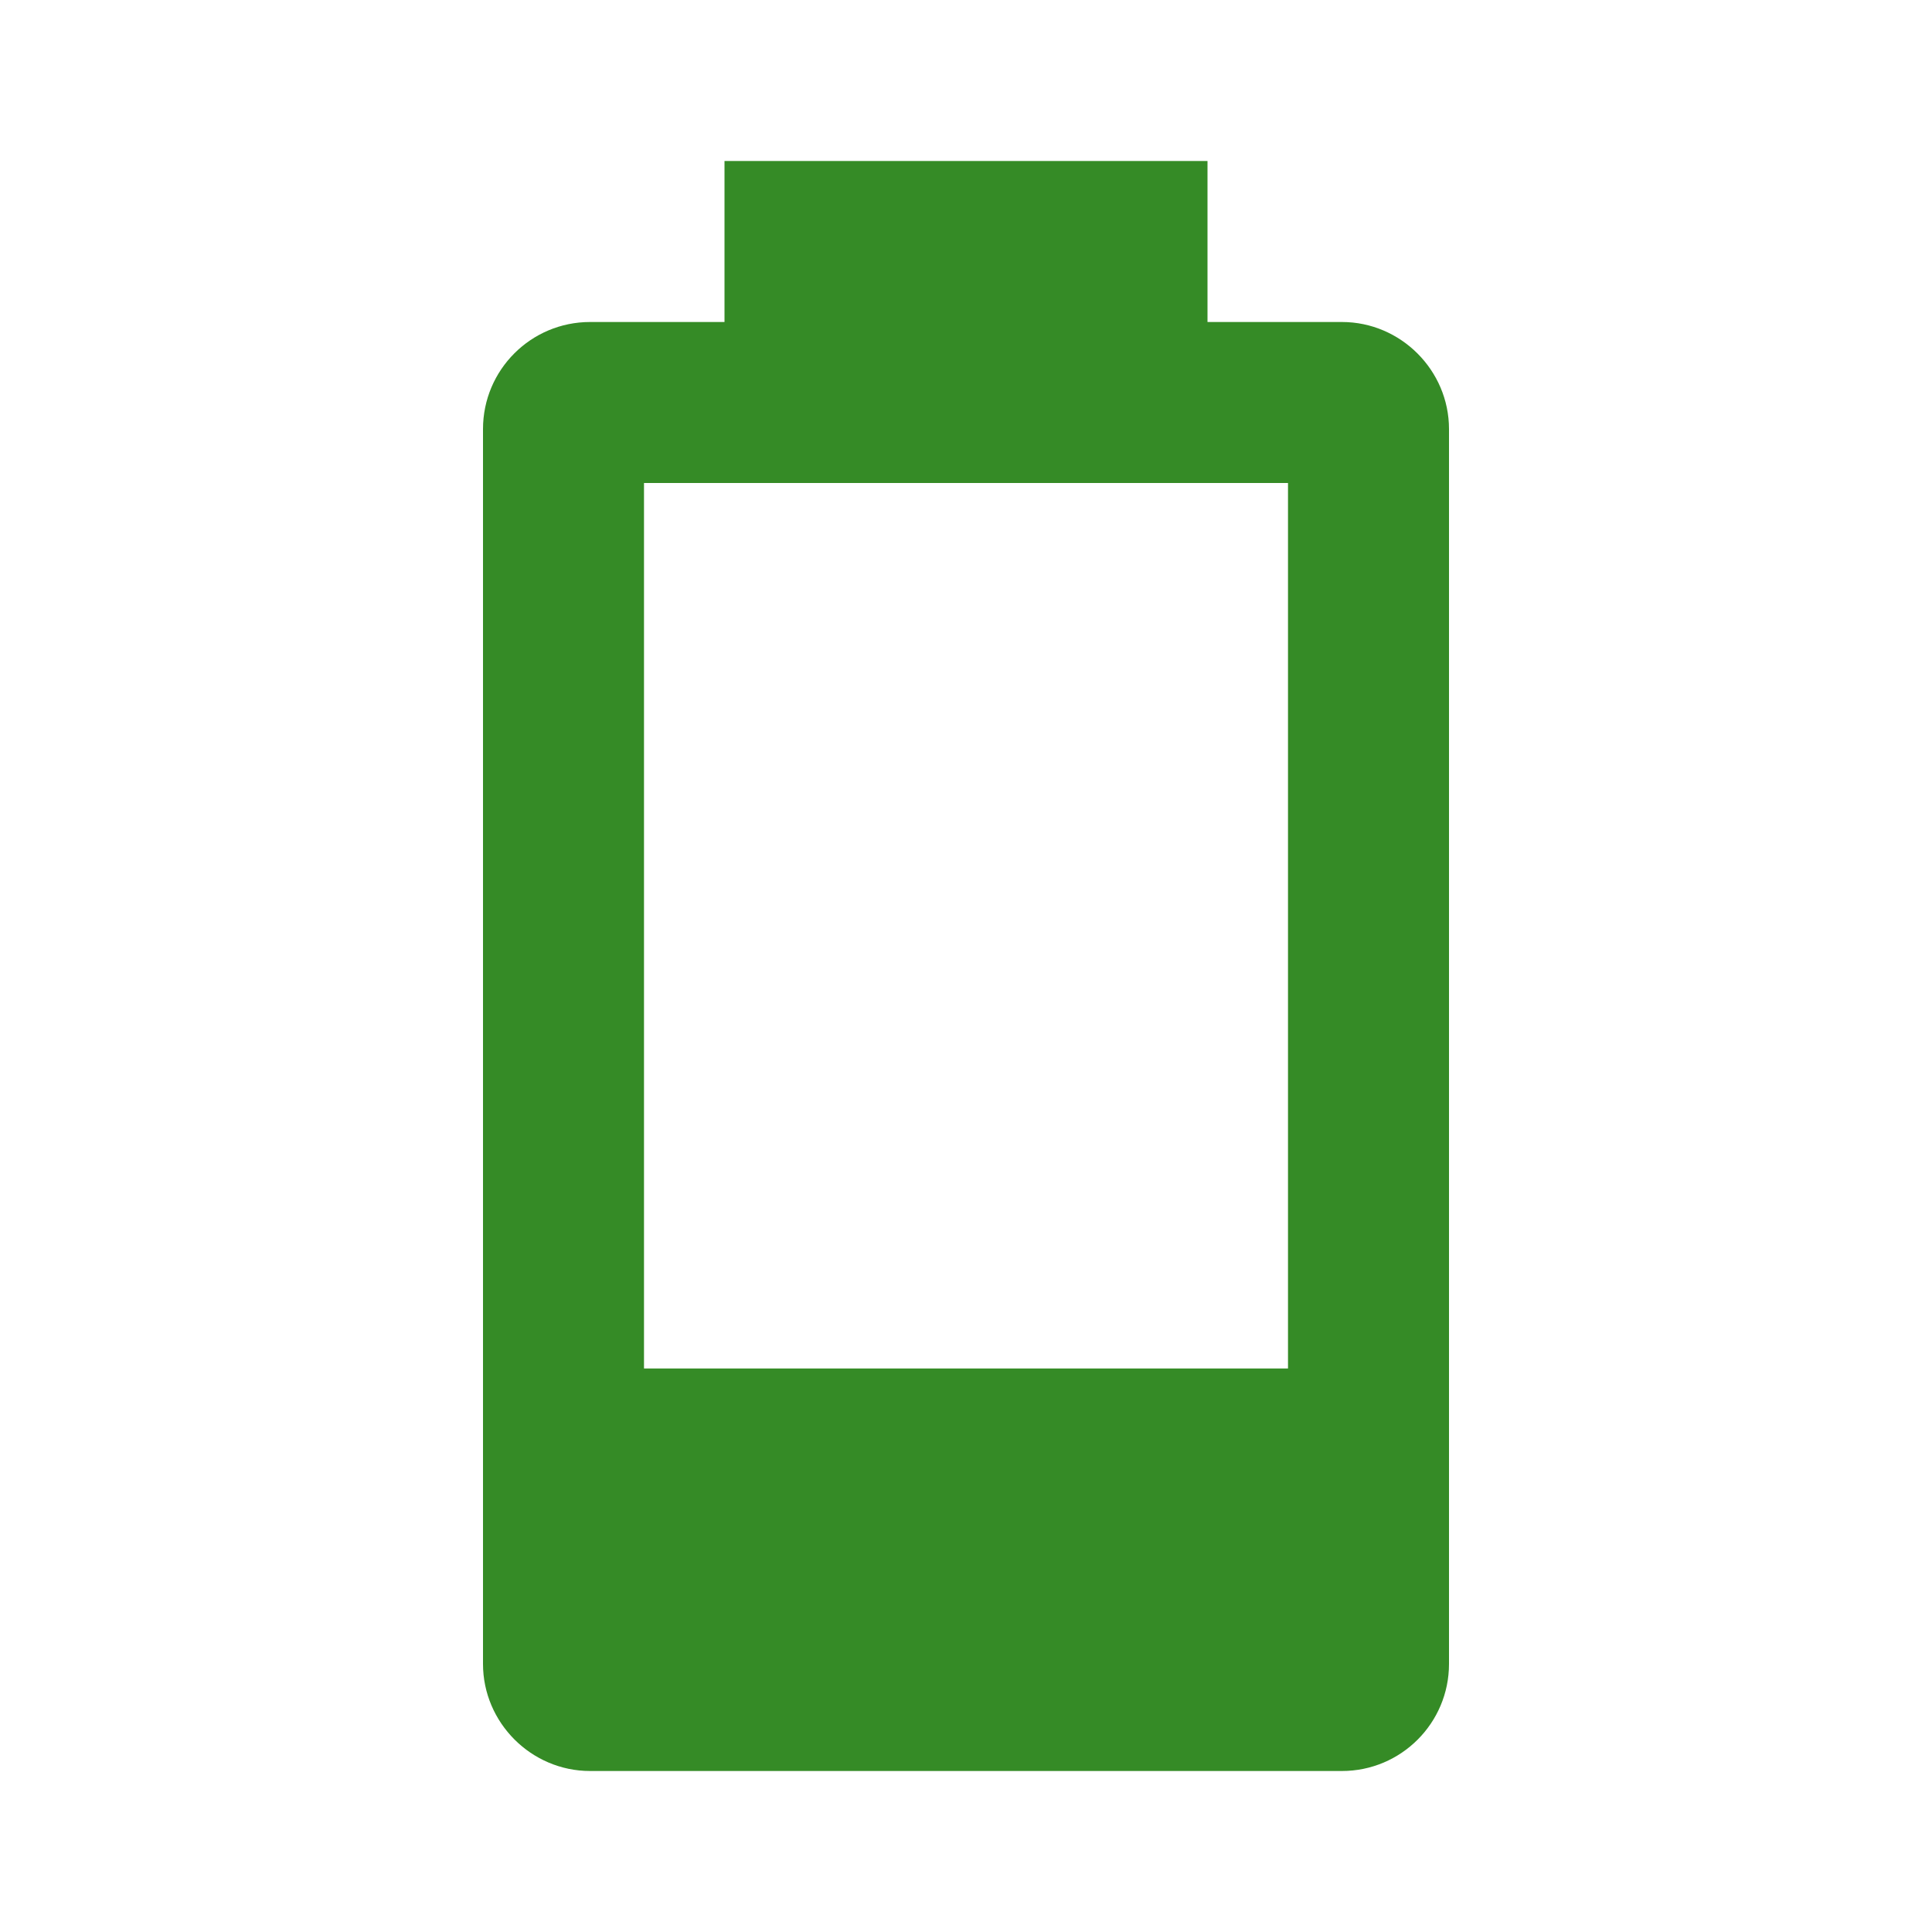
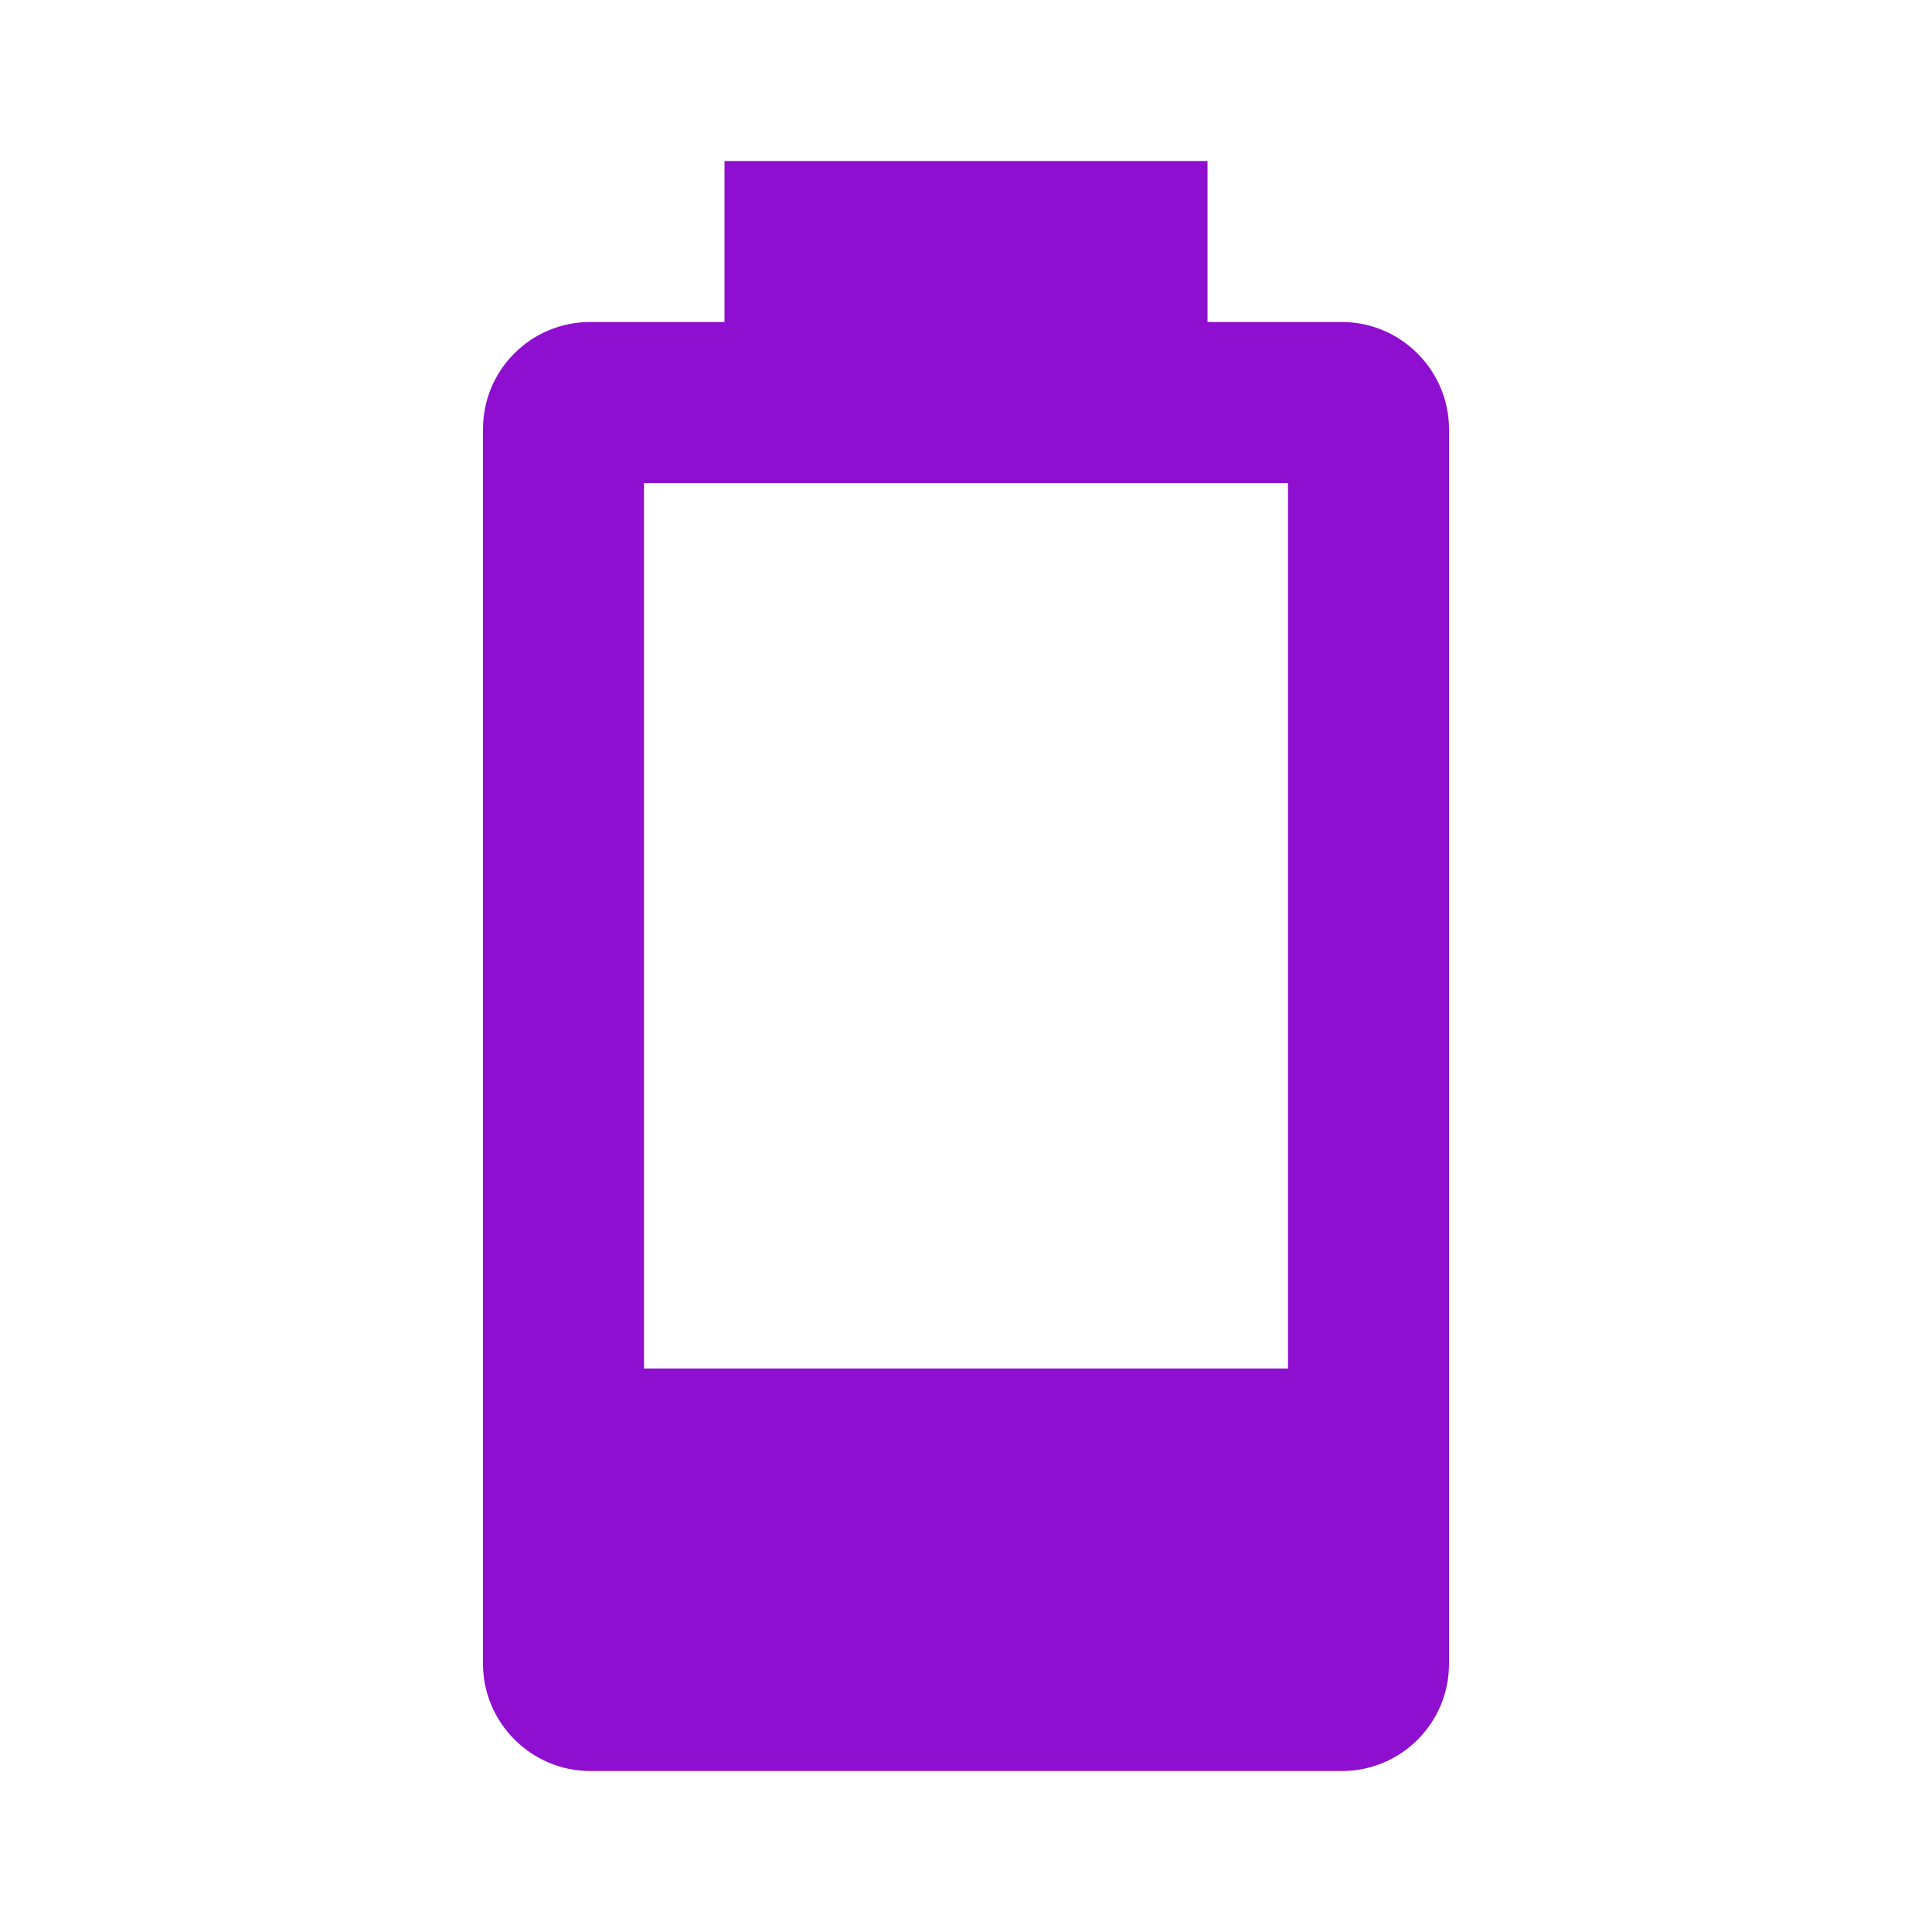
<svg xmlns="http://www.w3.org/2000/svg" viewBox="0 0 24 24">
-   <path d="M16,17H8V6H16M16.67,4H15V2H9V4H7.33A1.33,1.33 0 0,0 6,5.33V20.67C6,21.4 6.6,22 7.33,22H16.67A1.33,1.33 0 0,0 18,20.67V5.33C18,4.6 17.4,4 16.67,4Z" fill="#358B26" />
+   <path d="M16,17H8V6H16M16.67,4H15V2H9V4H7.33A1.33,1.33 0 0,0 6,5.33V20.67C6,21.4 6.6,22 7.33,22H16.67A1.33,1.33 0 0,0 18,20.67V5.33C18,4.6 17.4,4 16.67,4Z" fill="#8E0FD0" />
</svg>
